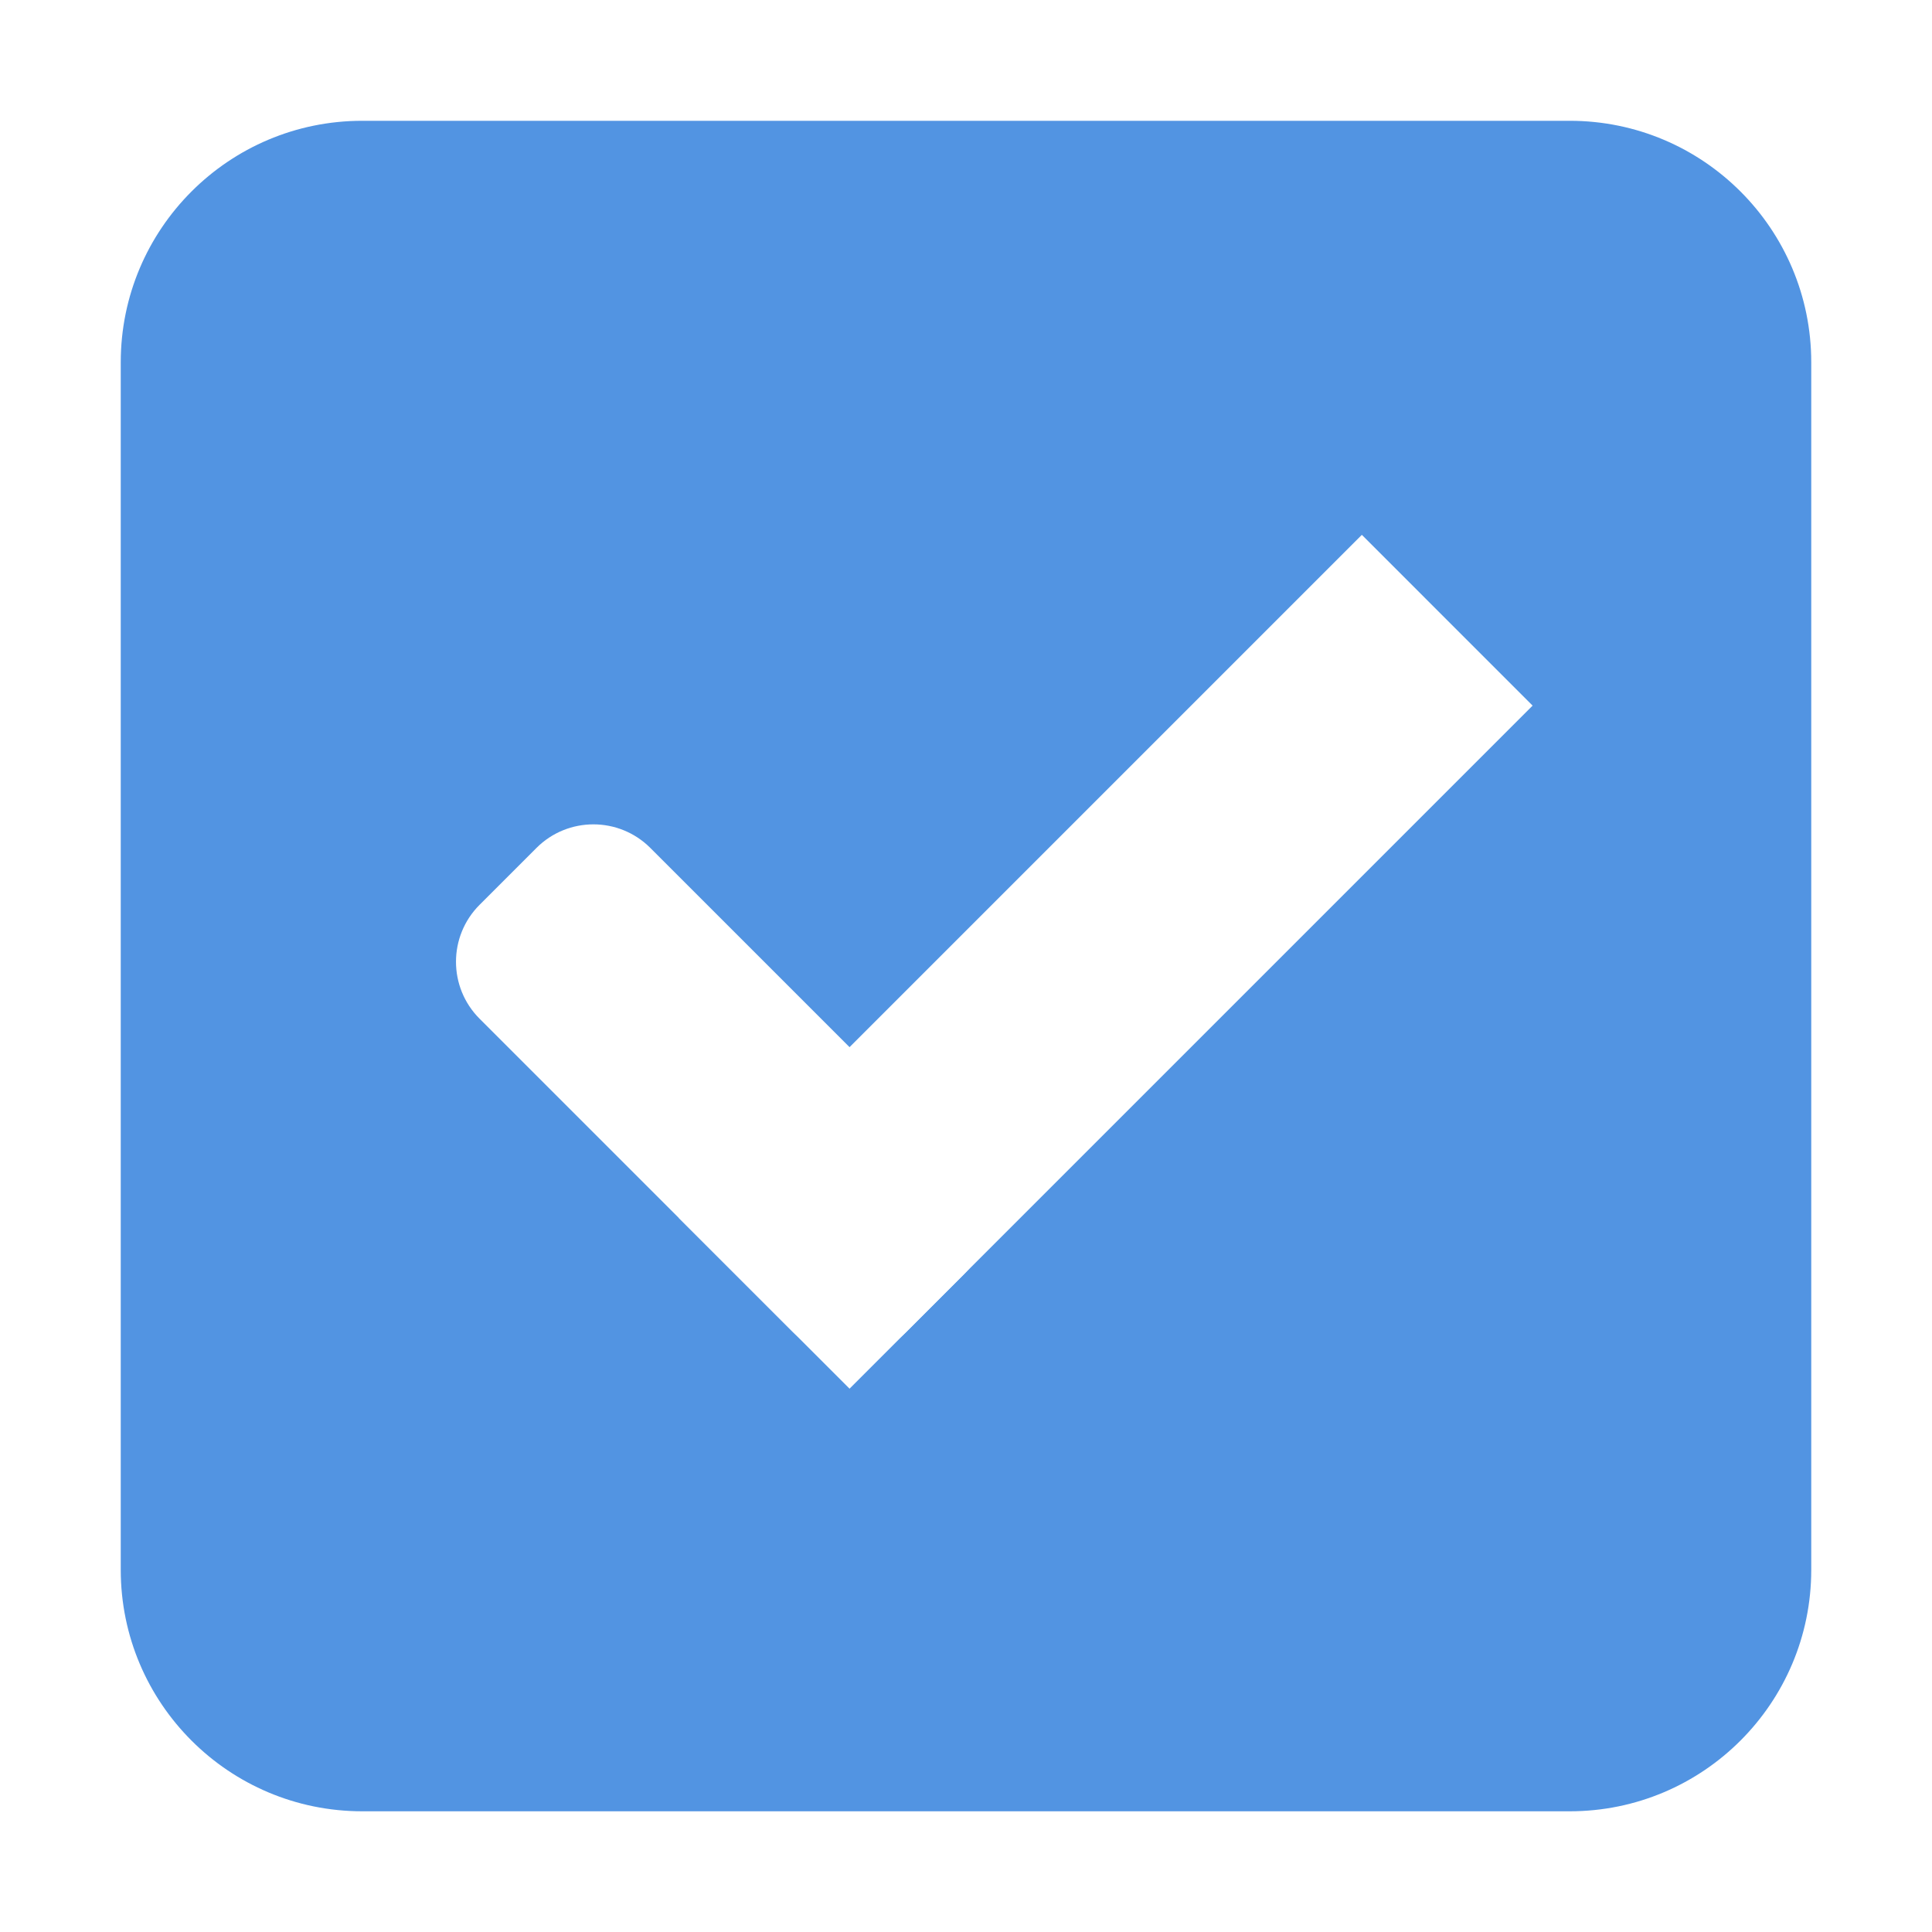
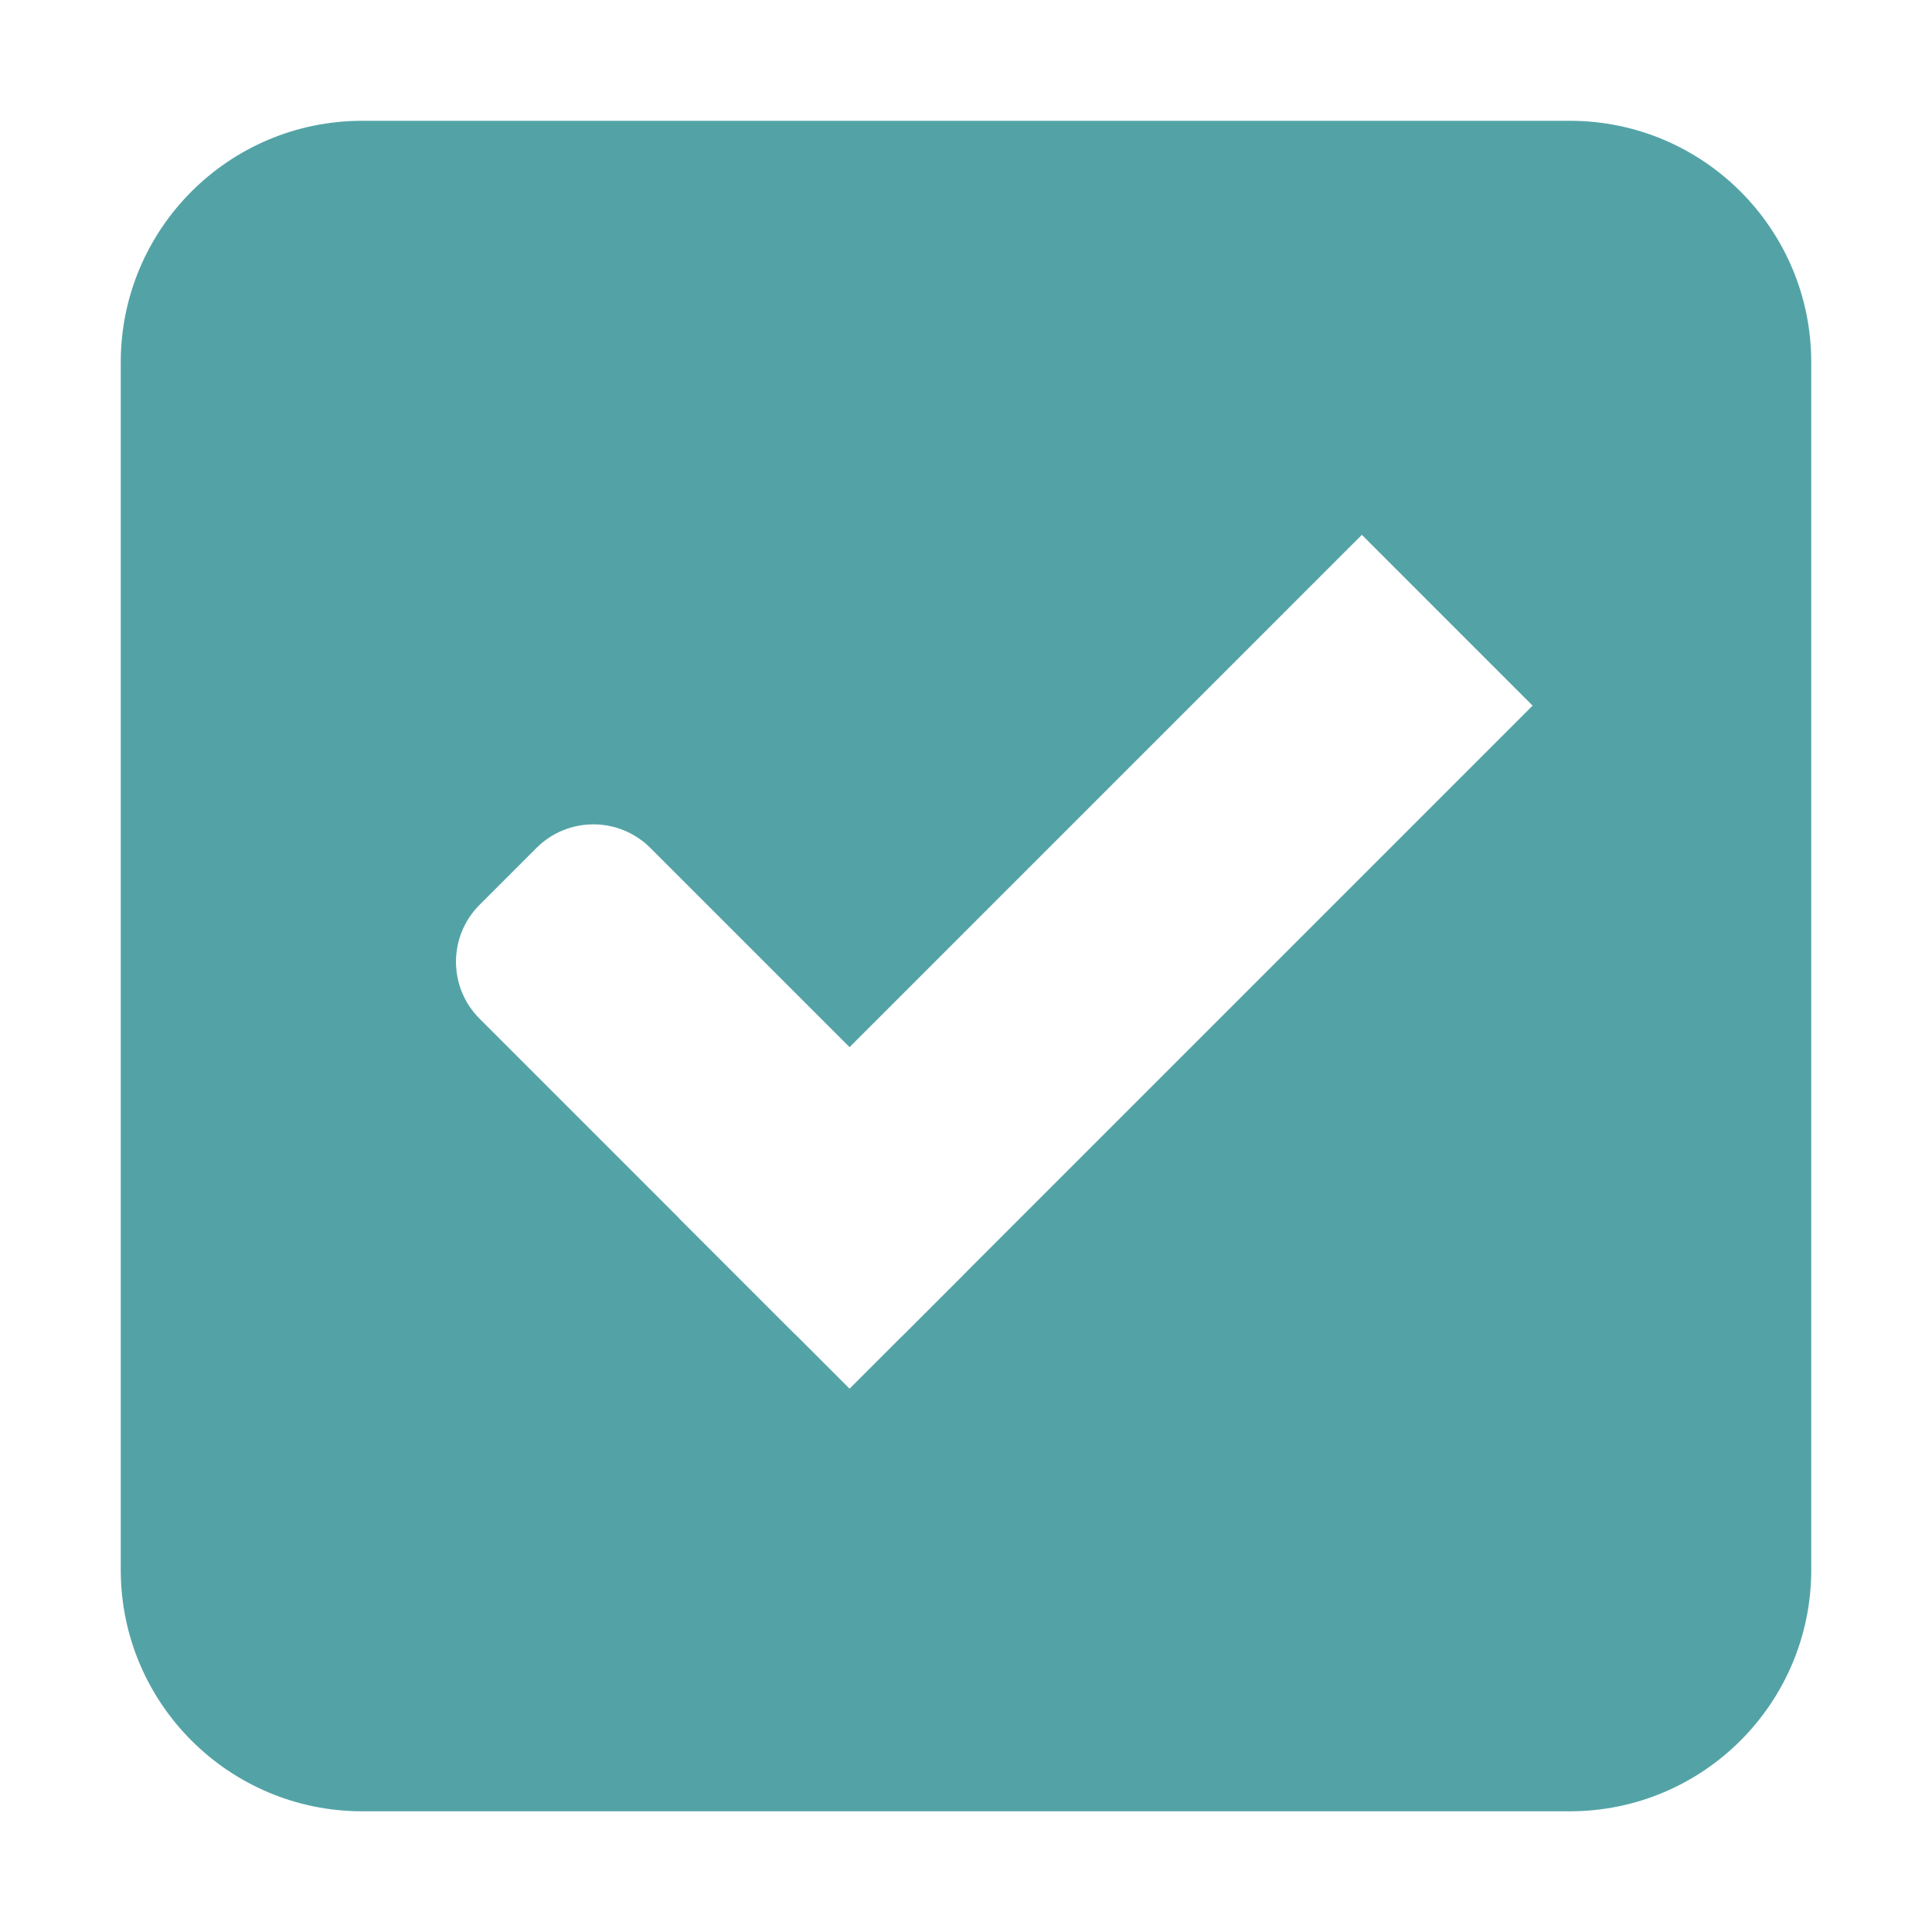
<svg xmlns="http://www.w3.org/2000/svg" xmlns:ns1="http://www.openswatchbook.org/uri/2009/osb" xmlns:xlink="http://www.w3.org/1999/xlink" width="16" height="16" id="svg2" version="1.1">
  <defs id="defs4">
    <linearGradient id="selected_fg_color" ns1:paint="solid">
      <stop style="stop-color:#ffffff;stop-opacity:1;" offset="0" id="stop4169" />
    </linearGradient>
    <linearGradient id="selected_bg_color" ns1:paint="solid">
-       <stop style="stop-color:#5294e2;stop-opacity:1;" offset="0" id="stop4166" />
+       <stop style="stop-color:#53A3A6;stop-opacity:1;" offset="0" id="stop4166" />
    </linearGradient>
    <linearGradient id="linearGradient7704">
      <stop style="stop-color:#4080fb;stop-opacity:0.745;" offset="0" id="stop7706" />
      <stop style="stop-color:#4080fb;stop-opacity:0.492;" offset="1" id="stop7708" />
    </linearGradient>
    <linearGradient id="linearGradient7694">
      <stop style="stop-color:#0f0f0f;stop-opacity:1;" offset="0" id="stop7696" />
      <stop id="stop7698" offset="0.078" style="stop-color:#171717;stop-opacity:1;" />
      <stop style="stop-color:#171717;stop-opacity:1;" offset="0.974" id="stop7700" />
      <stop style="stop-color:#1b1b1b;stop-opacity:1;" offset="1" id="stop7702" />
    </linearGradient>
    <linearGradient id="linearGradient3969-0-4-9">
      <stop style="stop-color:#353537;stop-opacity:1;" offset="0" id="stop3971-2-2-7" />
      <stop style="stop-color:#4d4f52;stop-opacity:1;" offset="1" id="stop3973-0-5-3" />
    </linearGradient>
    <linearGradient xlink:href="#selected_bg_color" id="linearGradient4168" x1="25" y1="31.362" x2="25" y2="45.362" gradientUnits="userSpaceOnUse" />
    <linearGradient xlink:href="#selected_fg_color" id="linearGradient4171" x1="10.5" y1="1033.362" x2="10.5" y2="1035.362" gradientUnits="userSpaceOnUse" />
    <linearGradient xlink:href="#selected_fg_color" id="linearGradient4173" x1="12" y1="1027.362" x2="12" y2="1035.362" gradientUnits="userSpaceOnUse" />
  </defs>
  <g id="layer1" transform="translate(0,-1036.362)">
    <g id="checkbox-checked-dark" transform="translate(16.83713,14.01041)">
      <g transform="translate(-52.83713,1021.99)" style="display:inline;opacity:1" id="checkbox-checked">
        <g id="checkbox-unchecked-5" style="display:inline" transform="translate(19,0)">
          <g id="sdsd-7">
            <g transform="translate(0,-30)" id="scdsdcd-5">
              <g transform="matrix(0.9295198,0,0,0.9291437,-156.7507,-212.9618)" id="g15812-6-6-1-5" style="display:inline">
                <g style="display:inline" id="g5489-2-9-6-8-8-53" transform="matrix(0.5089163,0,0,0.5173982,161.7932,197.5643)">
                  <g id="g5428-8-1-4-0-0-4" />
                </g>
              </g>
              <rect style="color:#000000;display:inline;overflow:visible;visibility:visible;fill:none;stroke:none;stroke-width:2;marker:none;enable-background:accumulate" id="rect13523-7" width="16" height="16" x="17" y="30.362" />
              <g id="g5400-6">
                <rect rx="2" y="31.362" x="18" height="14" width="14" id="rect5147-9-1-5-7-6-7" style="color:#000000;display:inline;overflow:visible;visibility:visible;fill:url(#linearGradient4168);fill-opacity:1;stroke:#000000;stroke-width:0;stroke-linecap:butt;stroke-linejoin:round;stroke-miterlimit:4;stroke-dasharray:none;stroke-dashoffset:0;stroke-opacity:1;marker:none;enable-background:accumulate" ry="2" />
              </g>
            </g>
          </g>
        </g>
        <g id="checkbox-checked-dark-7" transform="translate(36,-1036)" style="display:inline">
          <g id="g3981-6-4" transform="matrix(0.7071068,0.7071068,-0.7071068,0.7071068,729.9547,305.0582)" style="opacity:0.85;fill:#1a1a1a;fill-opacity:1" />
          <g id="g4049-2" transform="matrix(0.7071068,0.7071068,-0.7071068,0.7071068,727.9444,295.3112)">
            <g id="g4056-7" transform="translate(12.37438,11.53123)">
              <g id="g3981-0" transform="translate(-3,-4.999983)" style="fill:#3b3c3e;fill-opacity:1">
                <rect ry="0.667" rx="0.667" y="1033.362" x="8" height="2" width="5" id="rect3977-39" style="fill:url(#linearGradient4171);fill-opacity:1;stroke:none" />
                <rect ry="0" y="1027.362" x="11" height="8" width="2" id="rect3979-7" style="fill:url(#linearGradient4173);fill-opacity:1;stroke:none" />
              </g>
              <rect style="fill:#eeeeee;fill-opacity:0;stroke:none" id="rect4047-81" width="3" height="1" x="5" y="-8" transform="translate(0,1036.362)" />
            </g>
          </g>
        </g>
      </g>
    </g>
  </g>
</svg>
